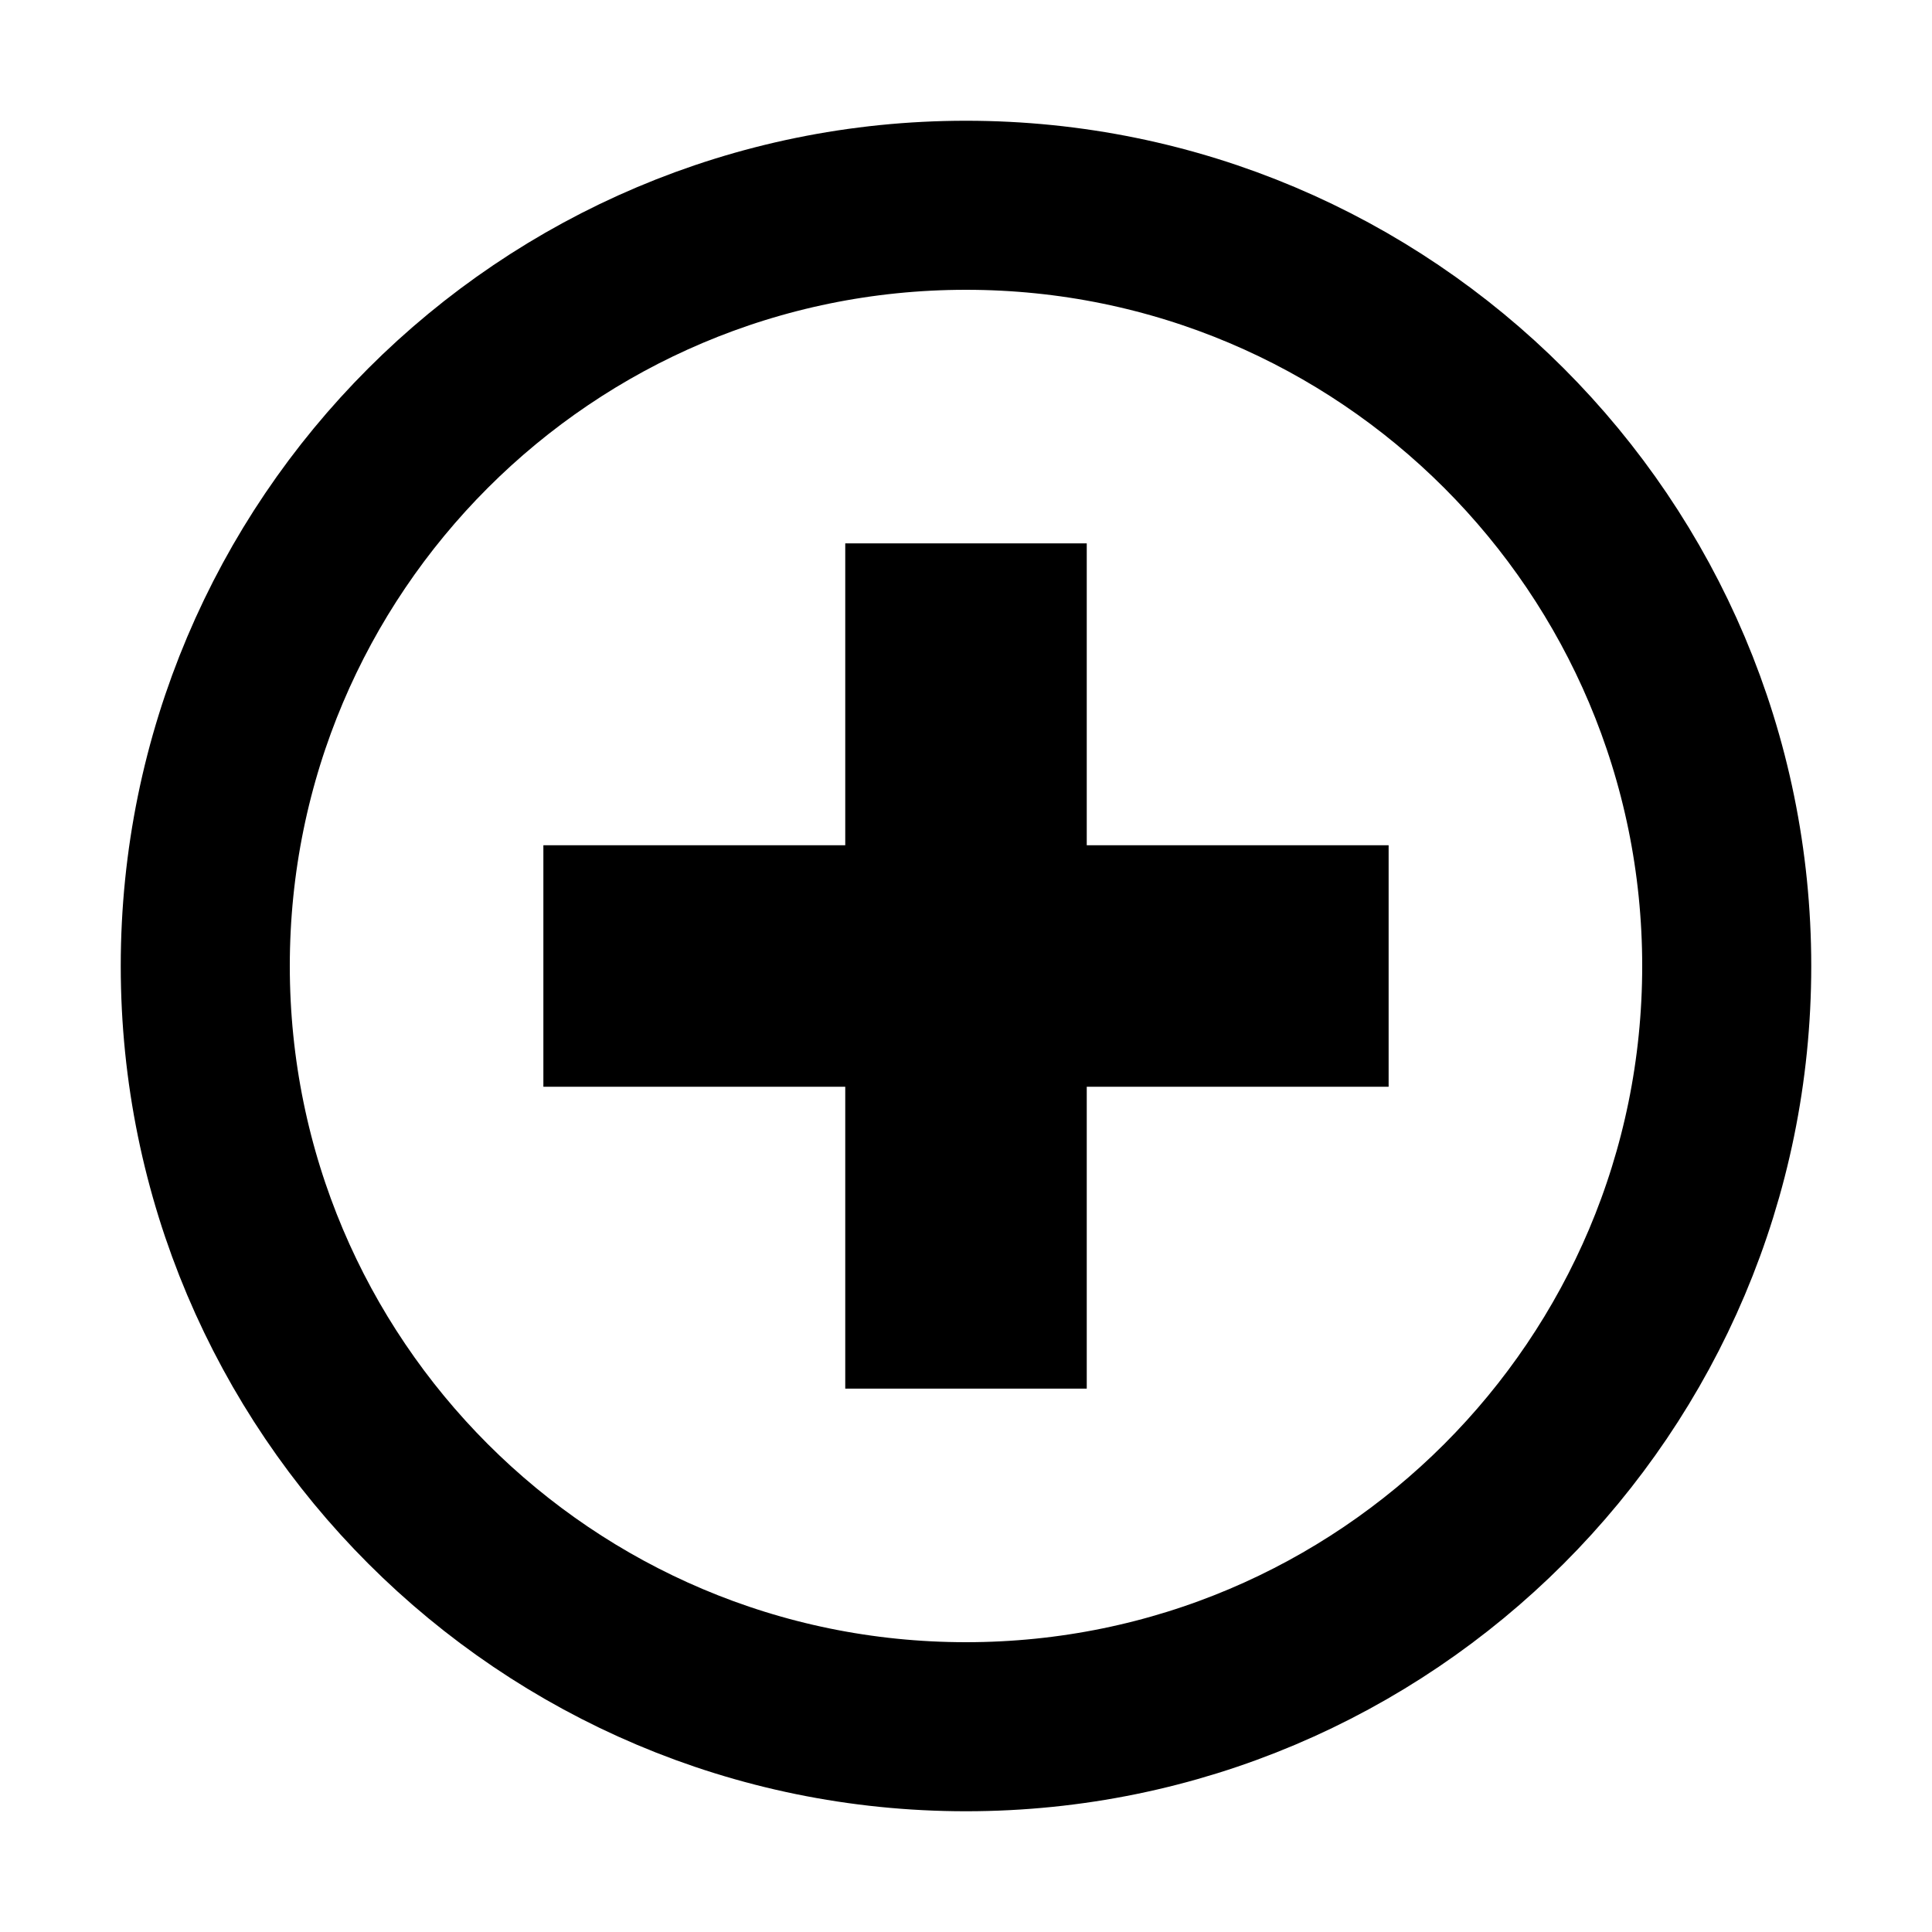
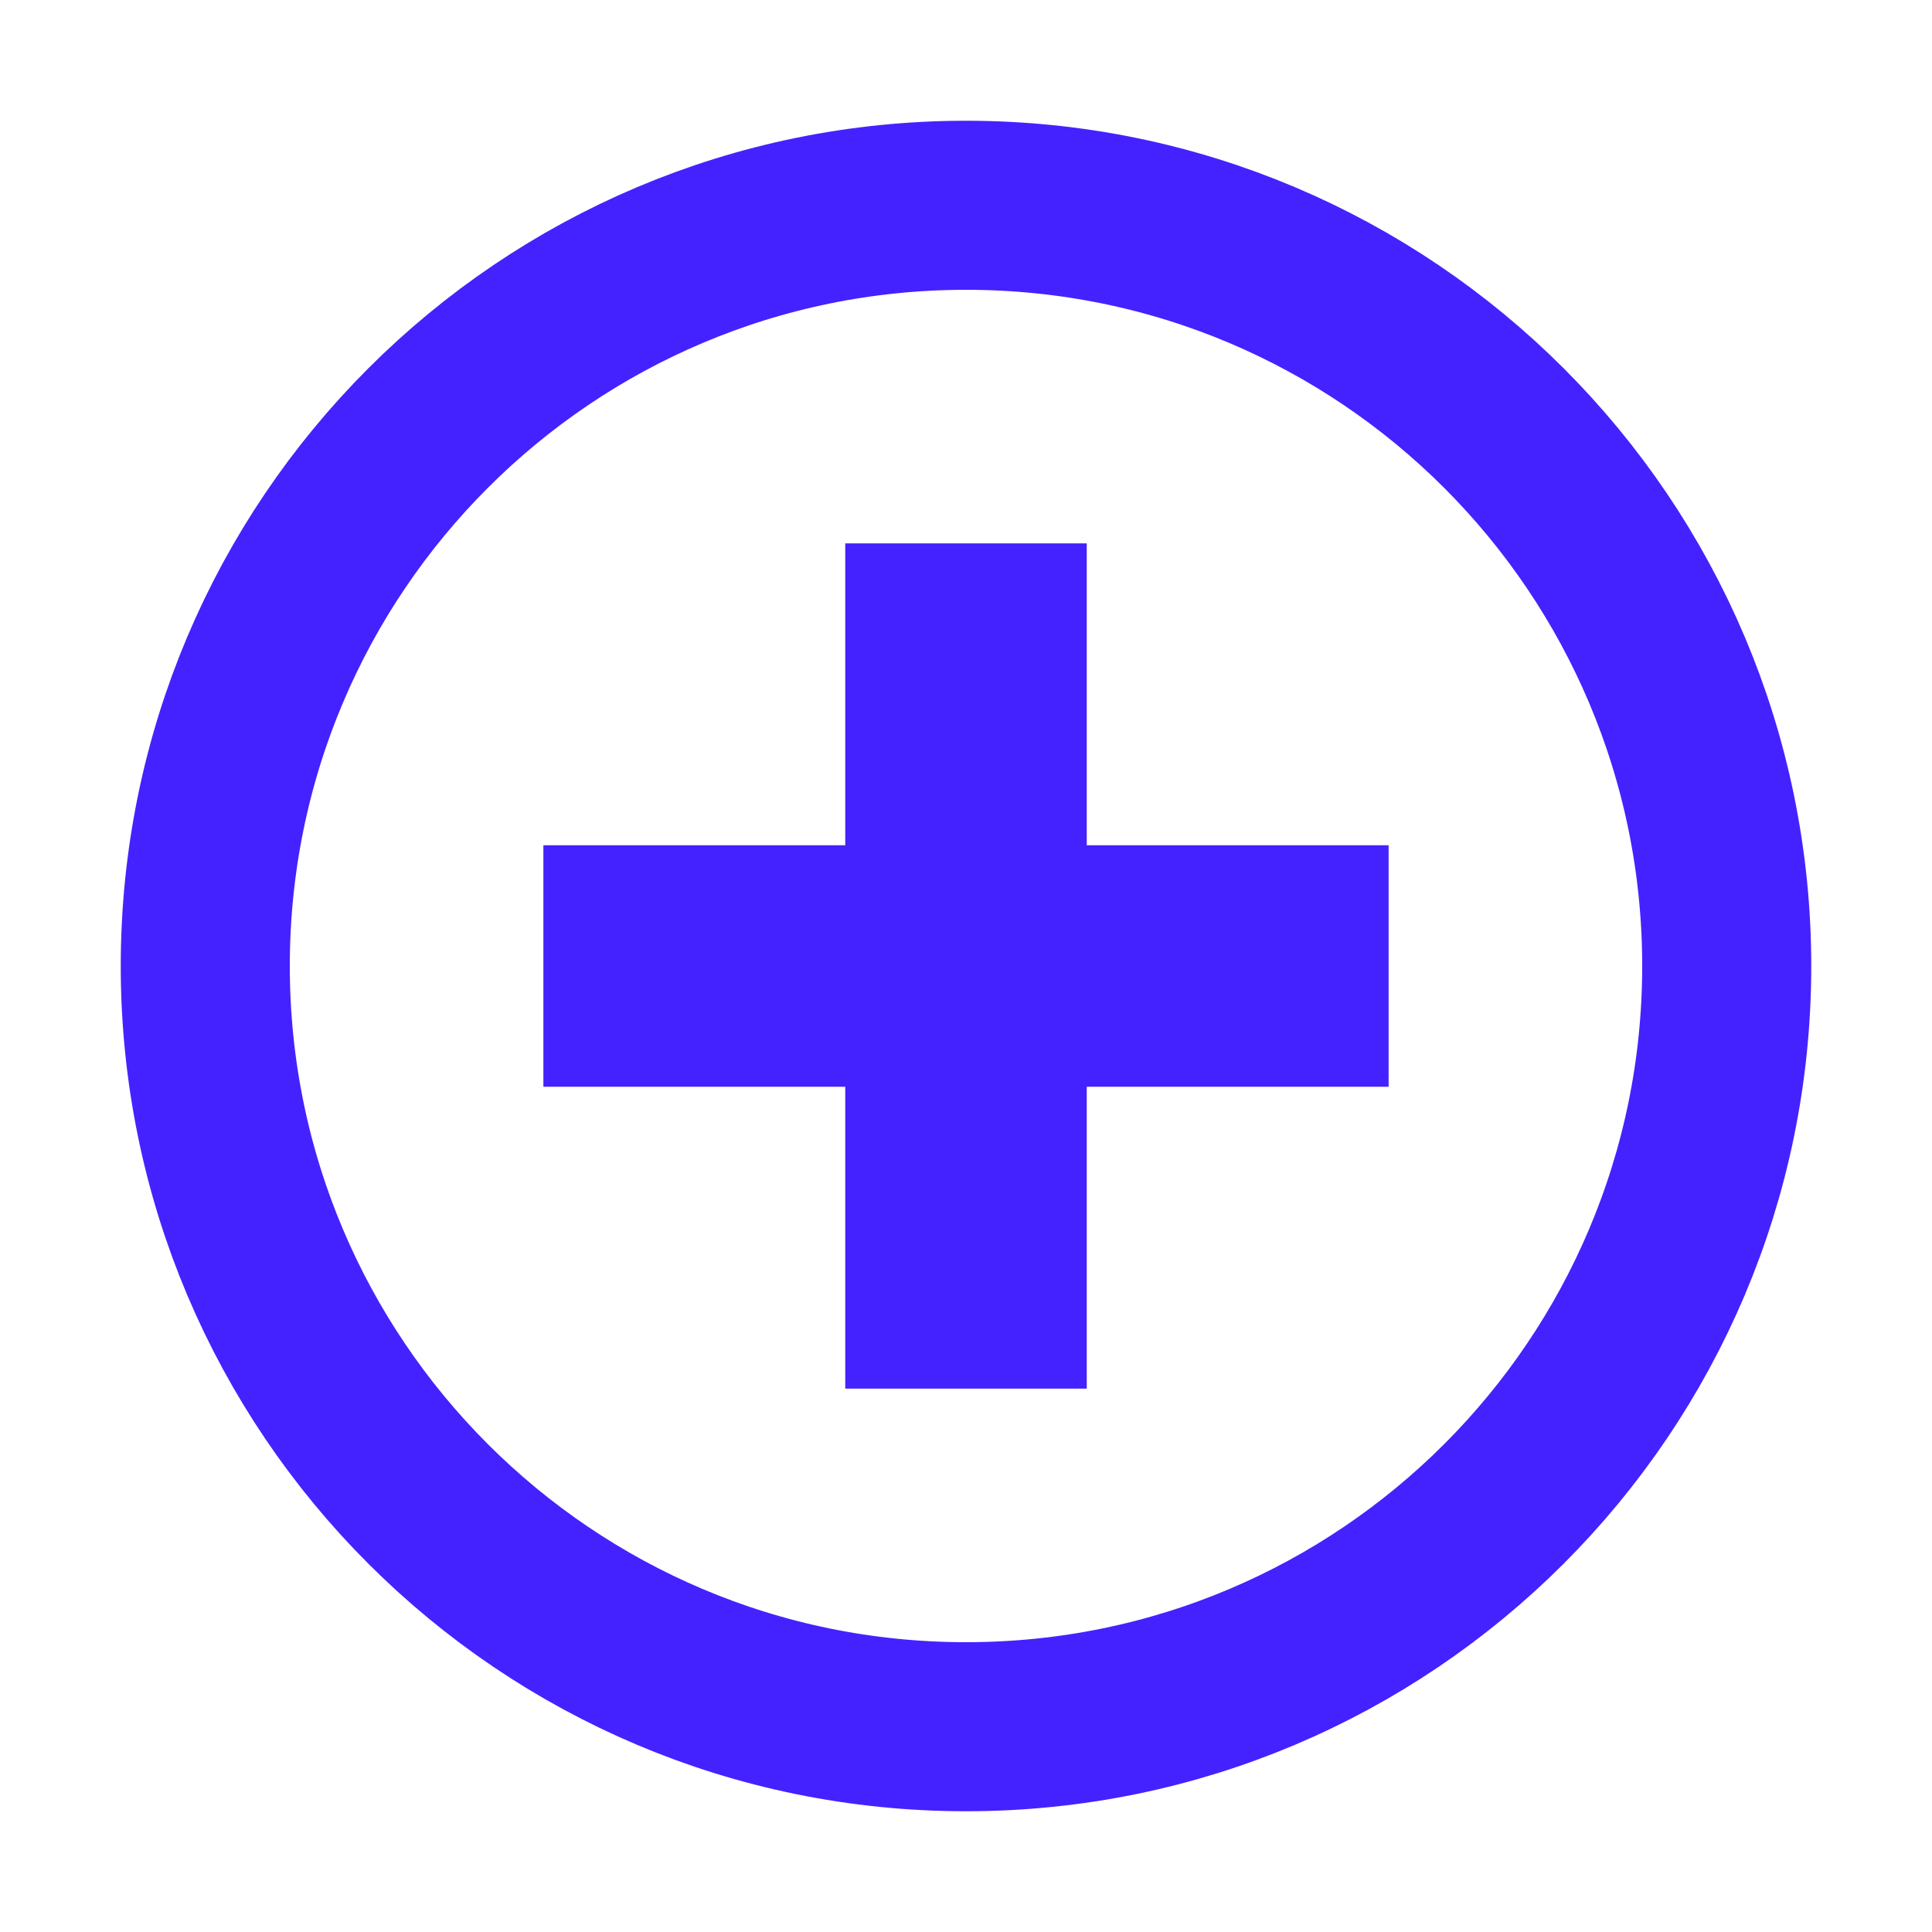
<svg xmlns="http://www.w3.org/2000/svg" id="svg5" height="16" viewBox="0 0 16 16" width="16" version="1.1">
-   <path d="M 4.5,8.0 h 7.0" style="stroke:#000;stroke-width:2;" />
-   <path d="M 8.0,4.5 v 7.0" style="stroke:#000;stroke-width:2;" />
-   <ellipse style="fill:none;stroke:#000000;stroke-width:1.4;stroke-linejoin:round;stroke-miterlimit:4;stroke-dasharray:none;stroke-opacity:1" id="path837" cx="8" cy="8" rx="6.3" ry="6.3" />
+   <path d="M 4.5,8.0 h 7.0" style="stroke:#42f;stroke-width:2;" />
+   <path d="M 8.0,4.5 v 7.0" style="stroke:#42f;stroke-width:2;" />
+   <ellipse style="fill:none;stroke:#42f;stroke-width:1.4;stroke-linejoin:round;stroke-miterlimit:4;stroke-dasharray:none;stroke-opacity:1" id="path837" cx="8" cy="8" rx="6.3" ry="6.3" />
</svg>
